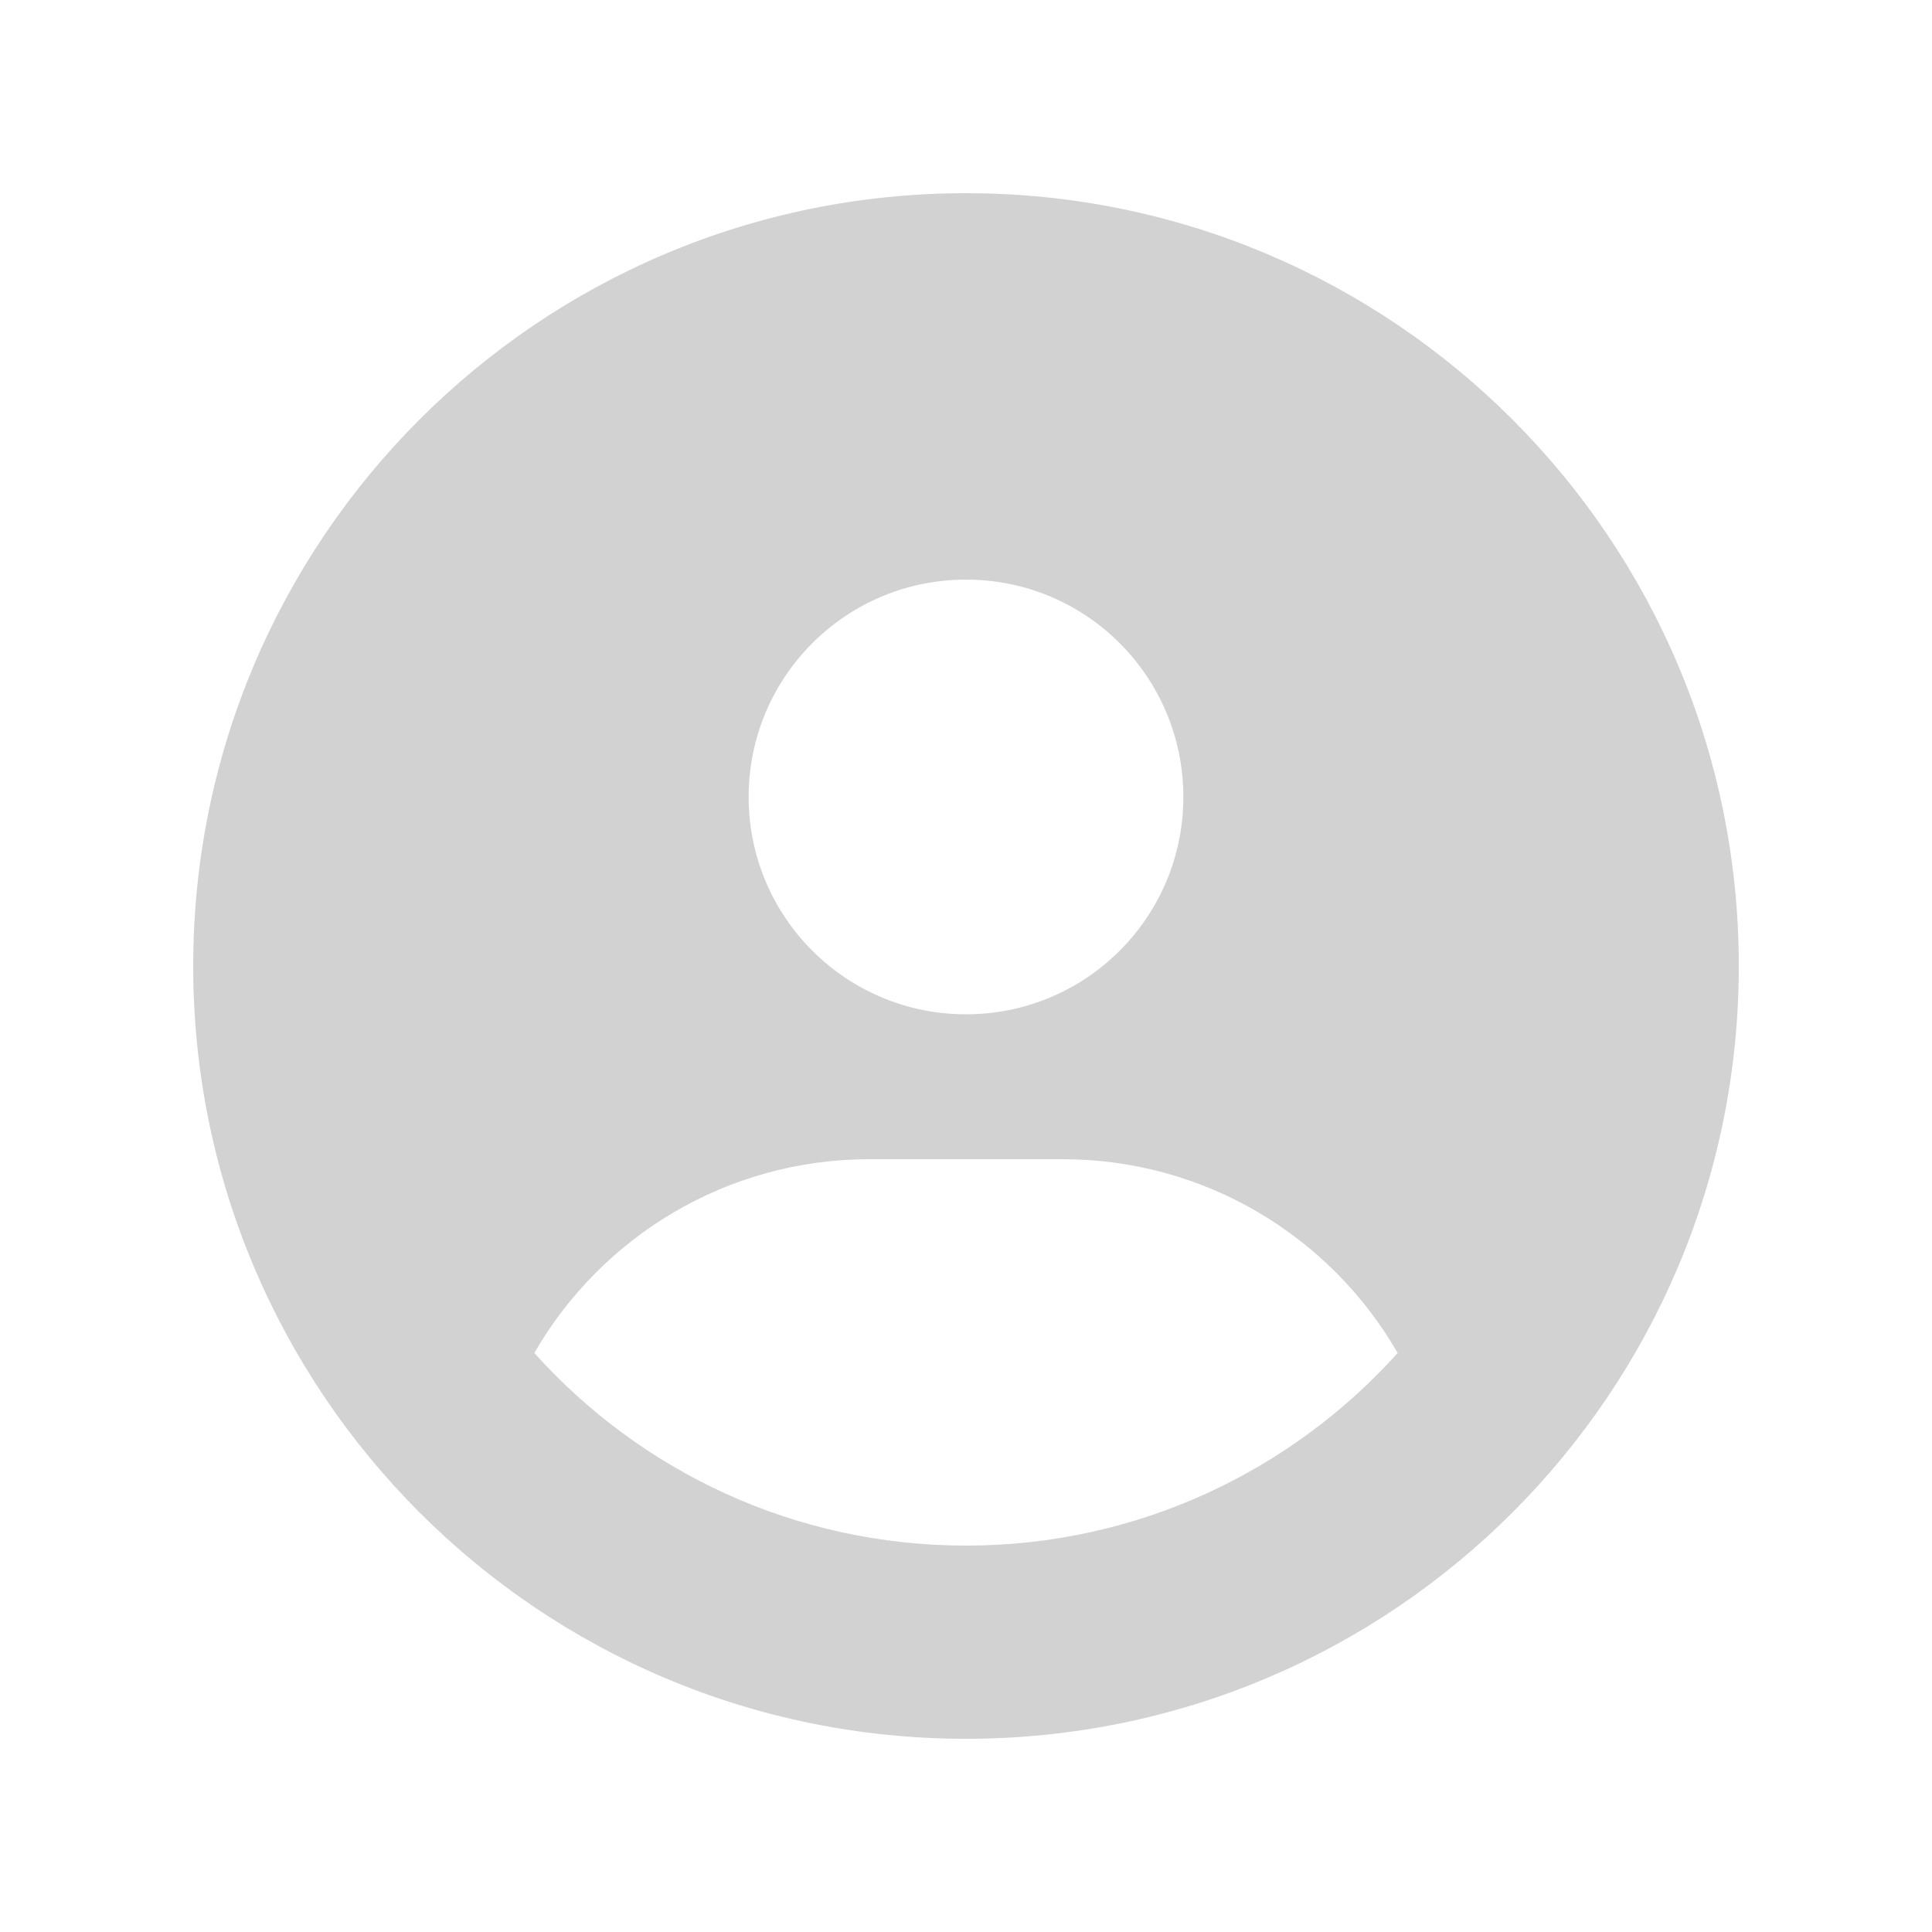
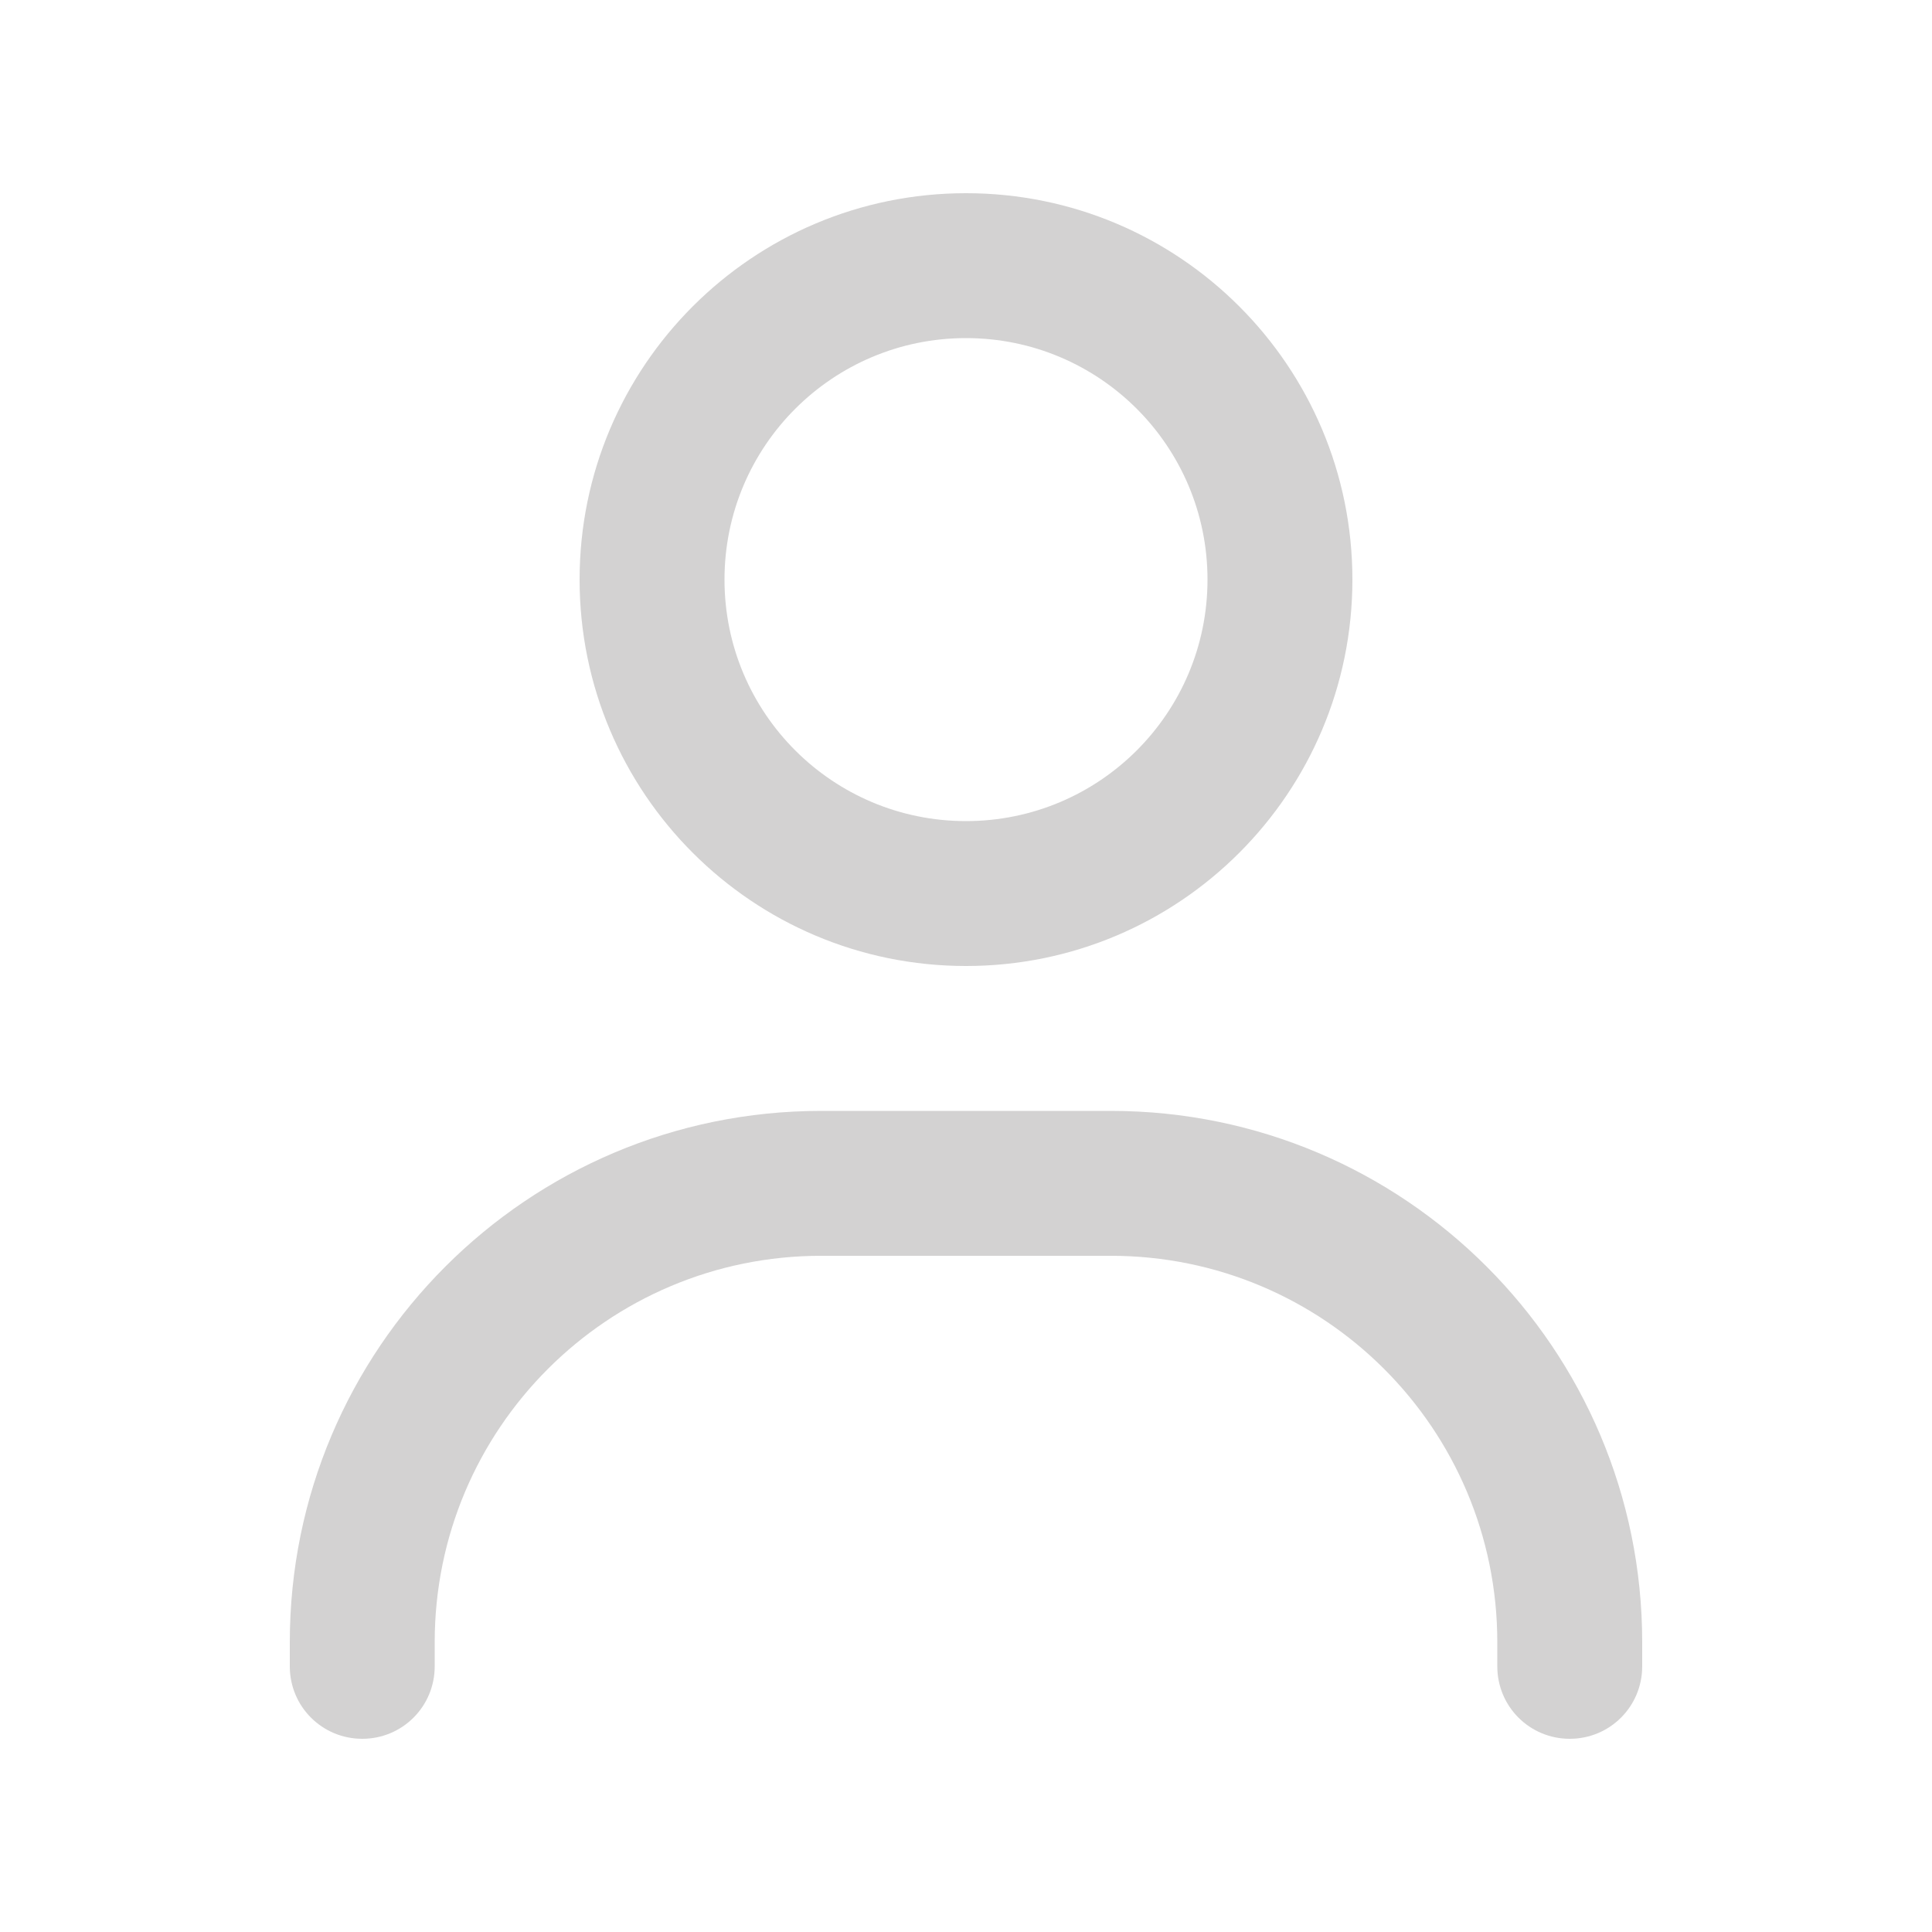
<svg xmlns="http://www.w3.org/2000/svg" viewBox="0 0 640 640">
-   <path fill="#d3d2d2" d="M463 448.2C440.9 409.8 399.4 384 352 384L288 384C240.6 384 199.1 409.8 177 448.2C212.2 487.4 263.2 512 320 512C376.8 512 427.8 487.3 463 448.2zM64 320C64 178.6 178.6 64 320 64C461.4 64 576 178.6 576 320C576 461.4 461.4 576 320 576C178.6 576 64 461.4 64 320zM320 336C359.8 336 392 303.8 392 264C392 224.2 359.8 192 320 192C280.2 192 248 224.2 248 264C248 303.8 280.2 336 320 336z" />
+   <path fill="#d3d2d2" d="M240 192C240 147.8 275.8 112 320 112C364.2 112 400 147.8 400 192C400 236.2 364.2 272 320 272C275.8 272 240 236.2 240 192zM448 192C448 121.3 390.7 64 320 64C249.3 64 192 121.3 192 192C192 262.7 249.3 320 320 320C390.7 320 448 262.7 448 192zM144 544C144 473.3 201.3 416 272 416L368 416C438.7 416 496 473.3 496 544L496 552C496 565.3 506.7 576 520 576C533.3 576 544 565.3 544 552L544 544C544 446.8 465.2 368 368 368L272 368C174.8 368 96 446.8 96 544L96 552C96 565.3 106.7 576 120 576C133.3 576 144 565.3 144 552L144 544z" />
</svg>
